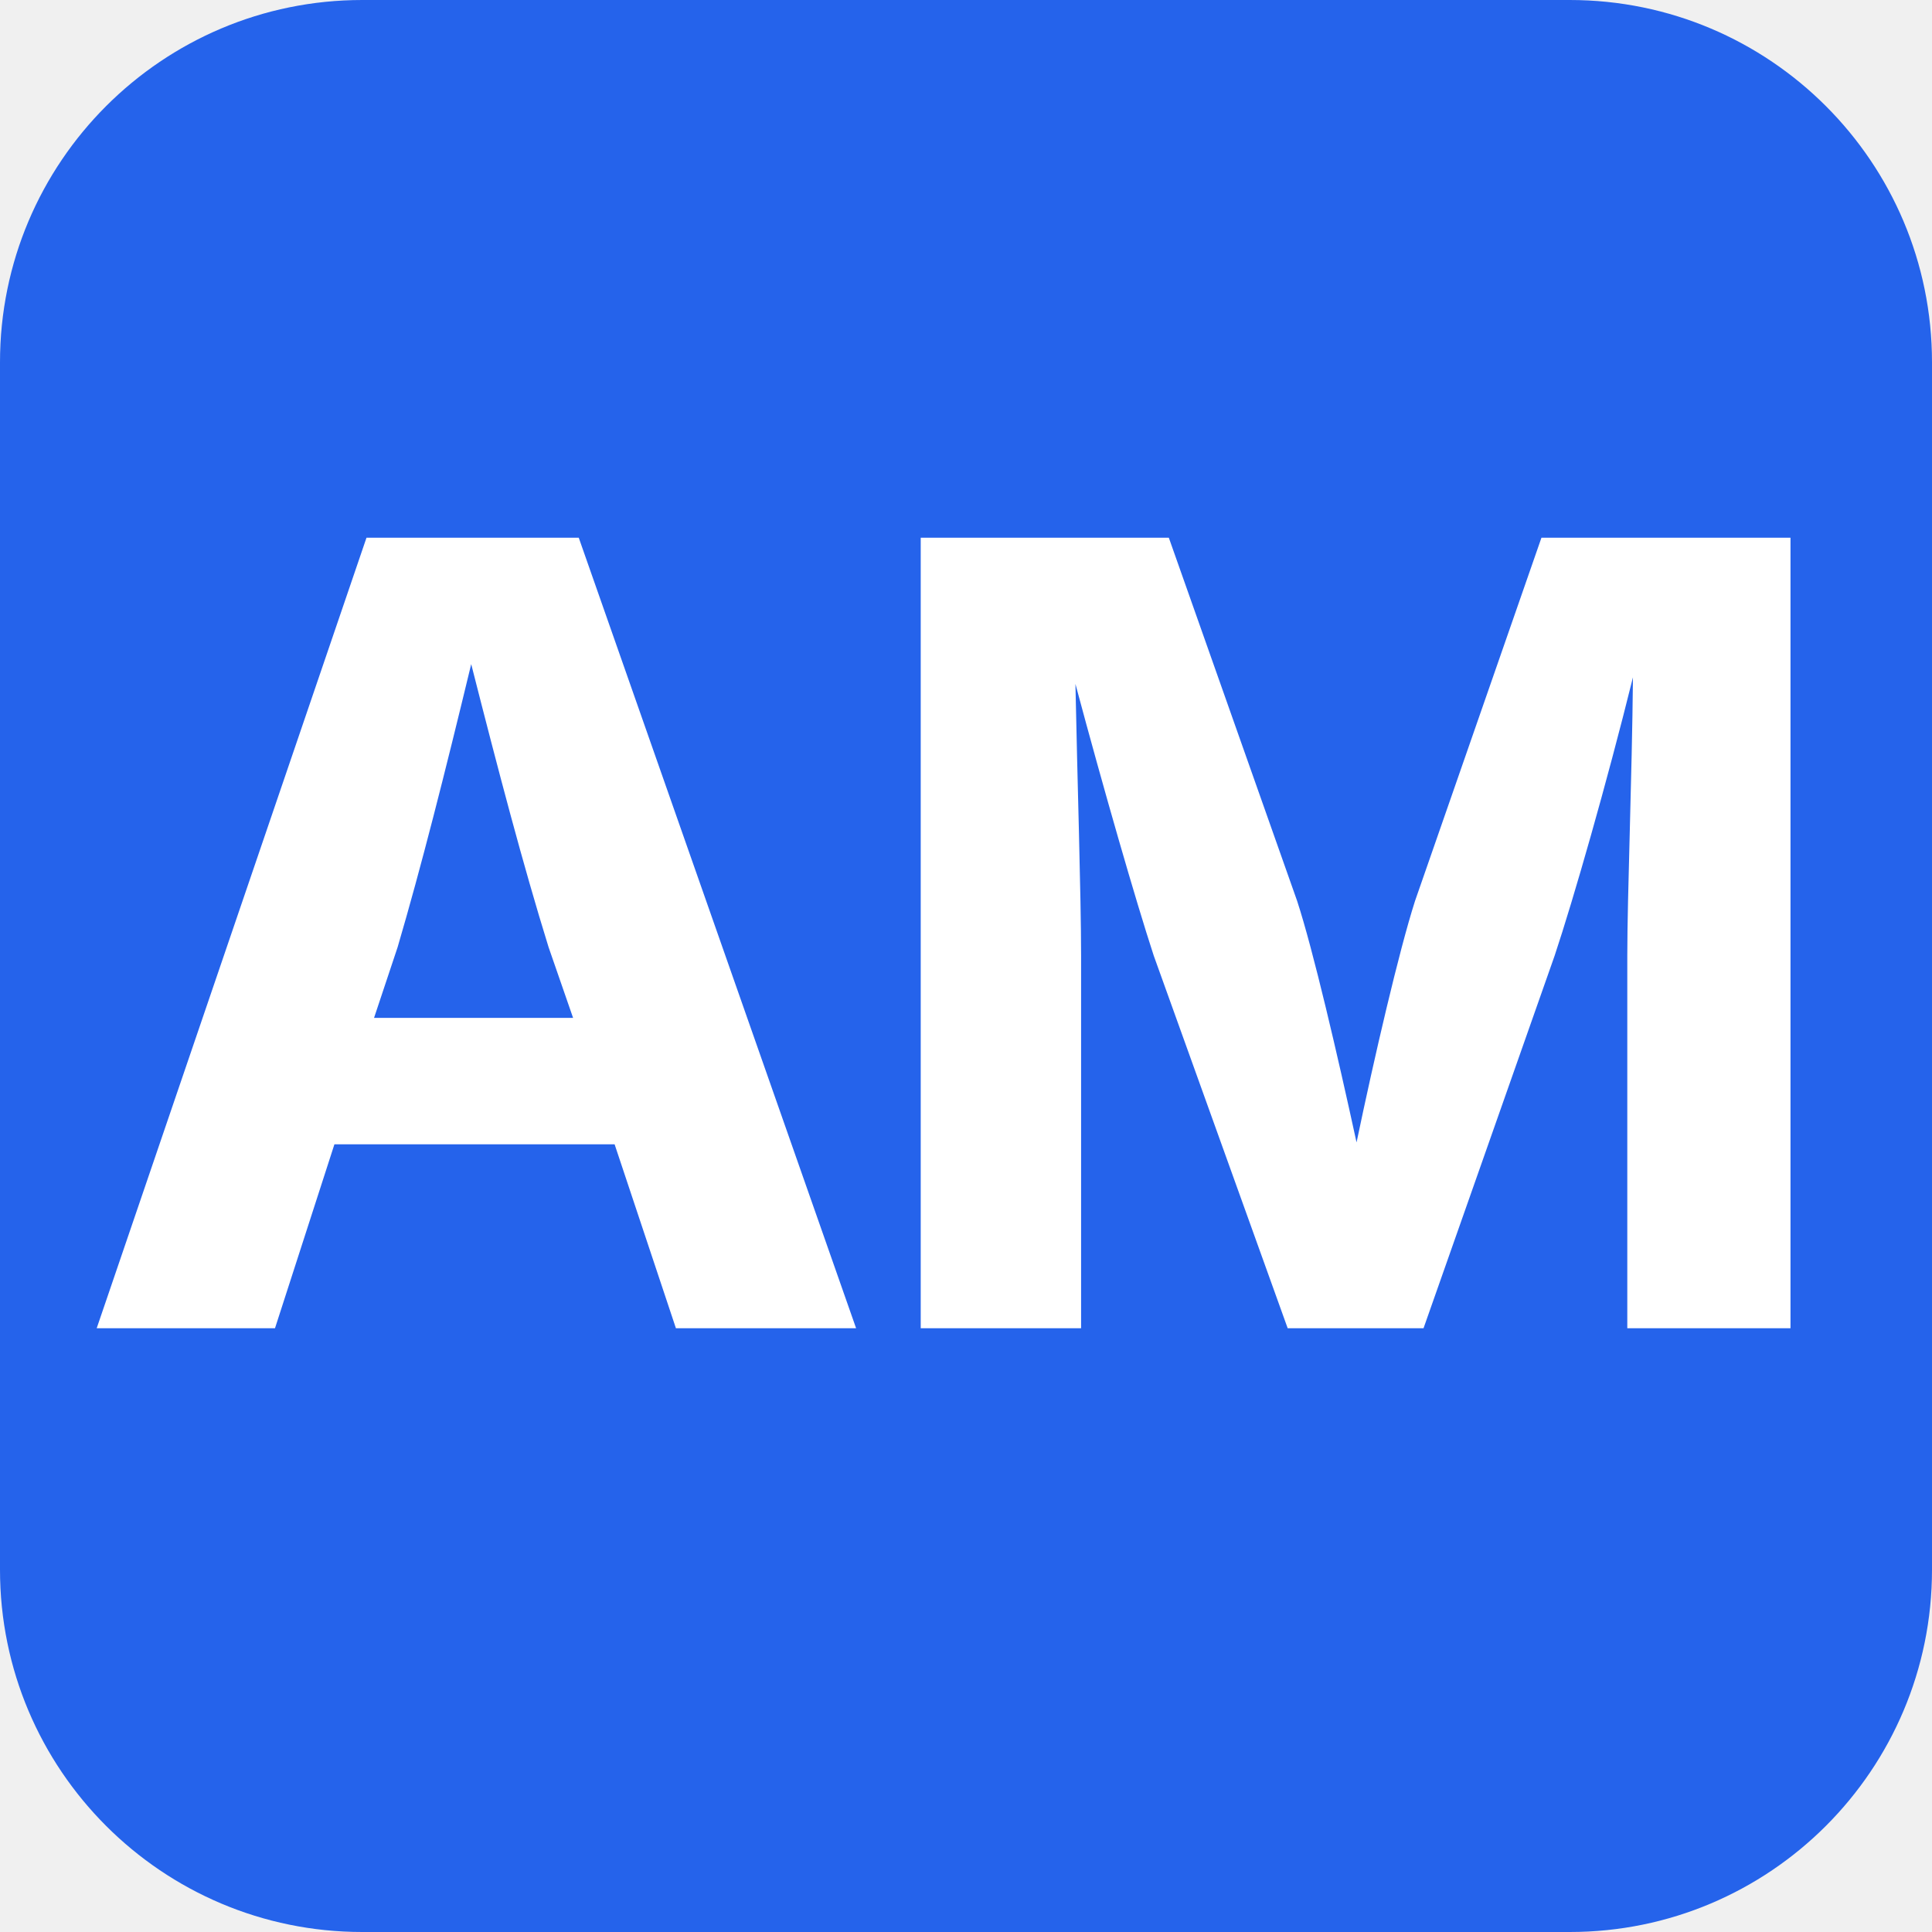
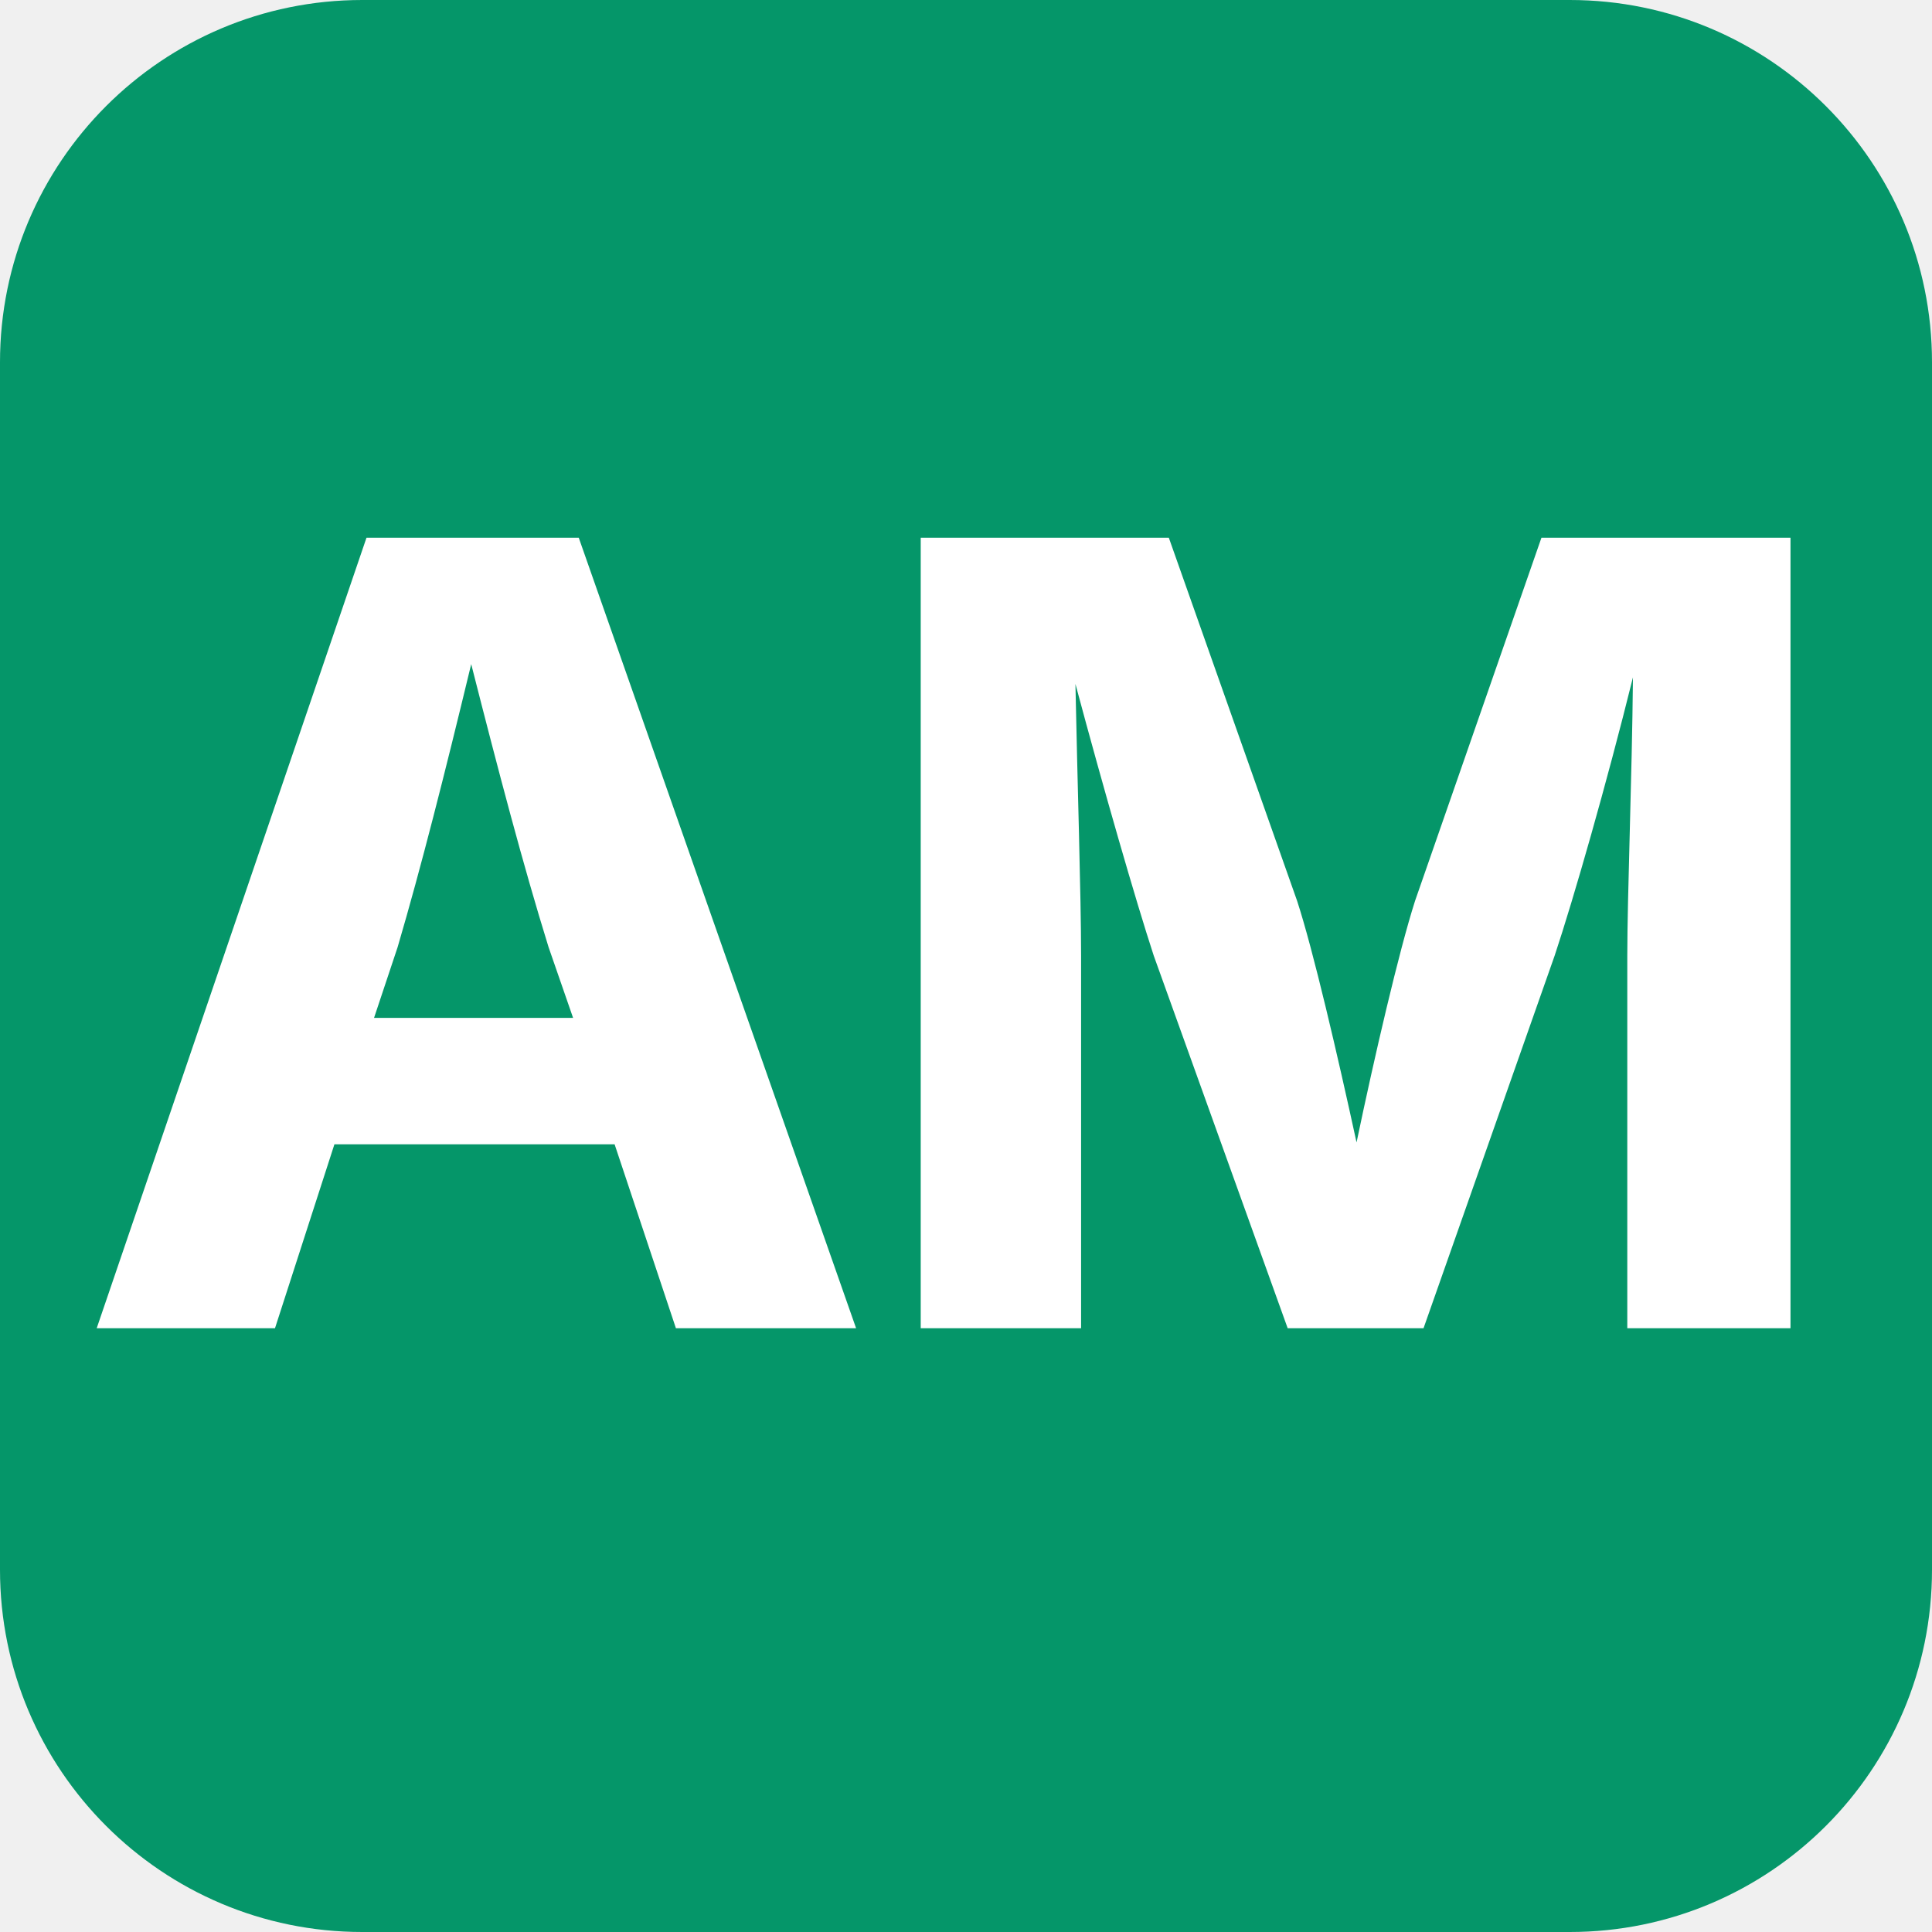
<svg xmlns="http://www.w3.org/2000/svg" viewBox="0 0 32 32" fill="none">
-   <rect width="32" height="32" rx="6" fill="#2563EB" />
+   <rect width="32" height="32" rx="6" fill="#059669" />
  <text x="16" y="22" text-anchor="middle" fill="#fff" font-family="Inter, system-ui, -apple-system, sans-serif" font-weight="700" font-size="18" letter-spacing="-0.03em">AM</text>
</svg>
